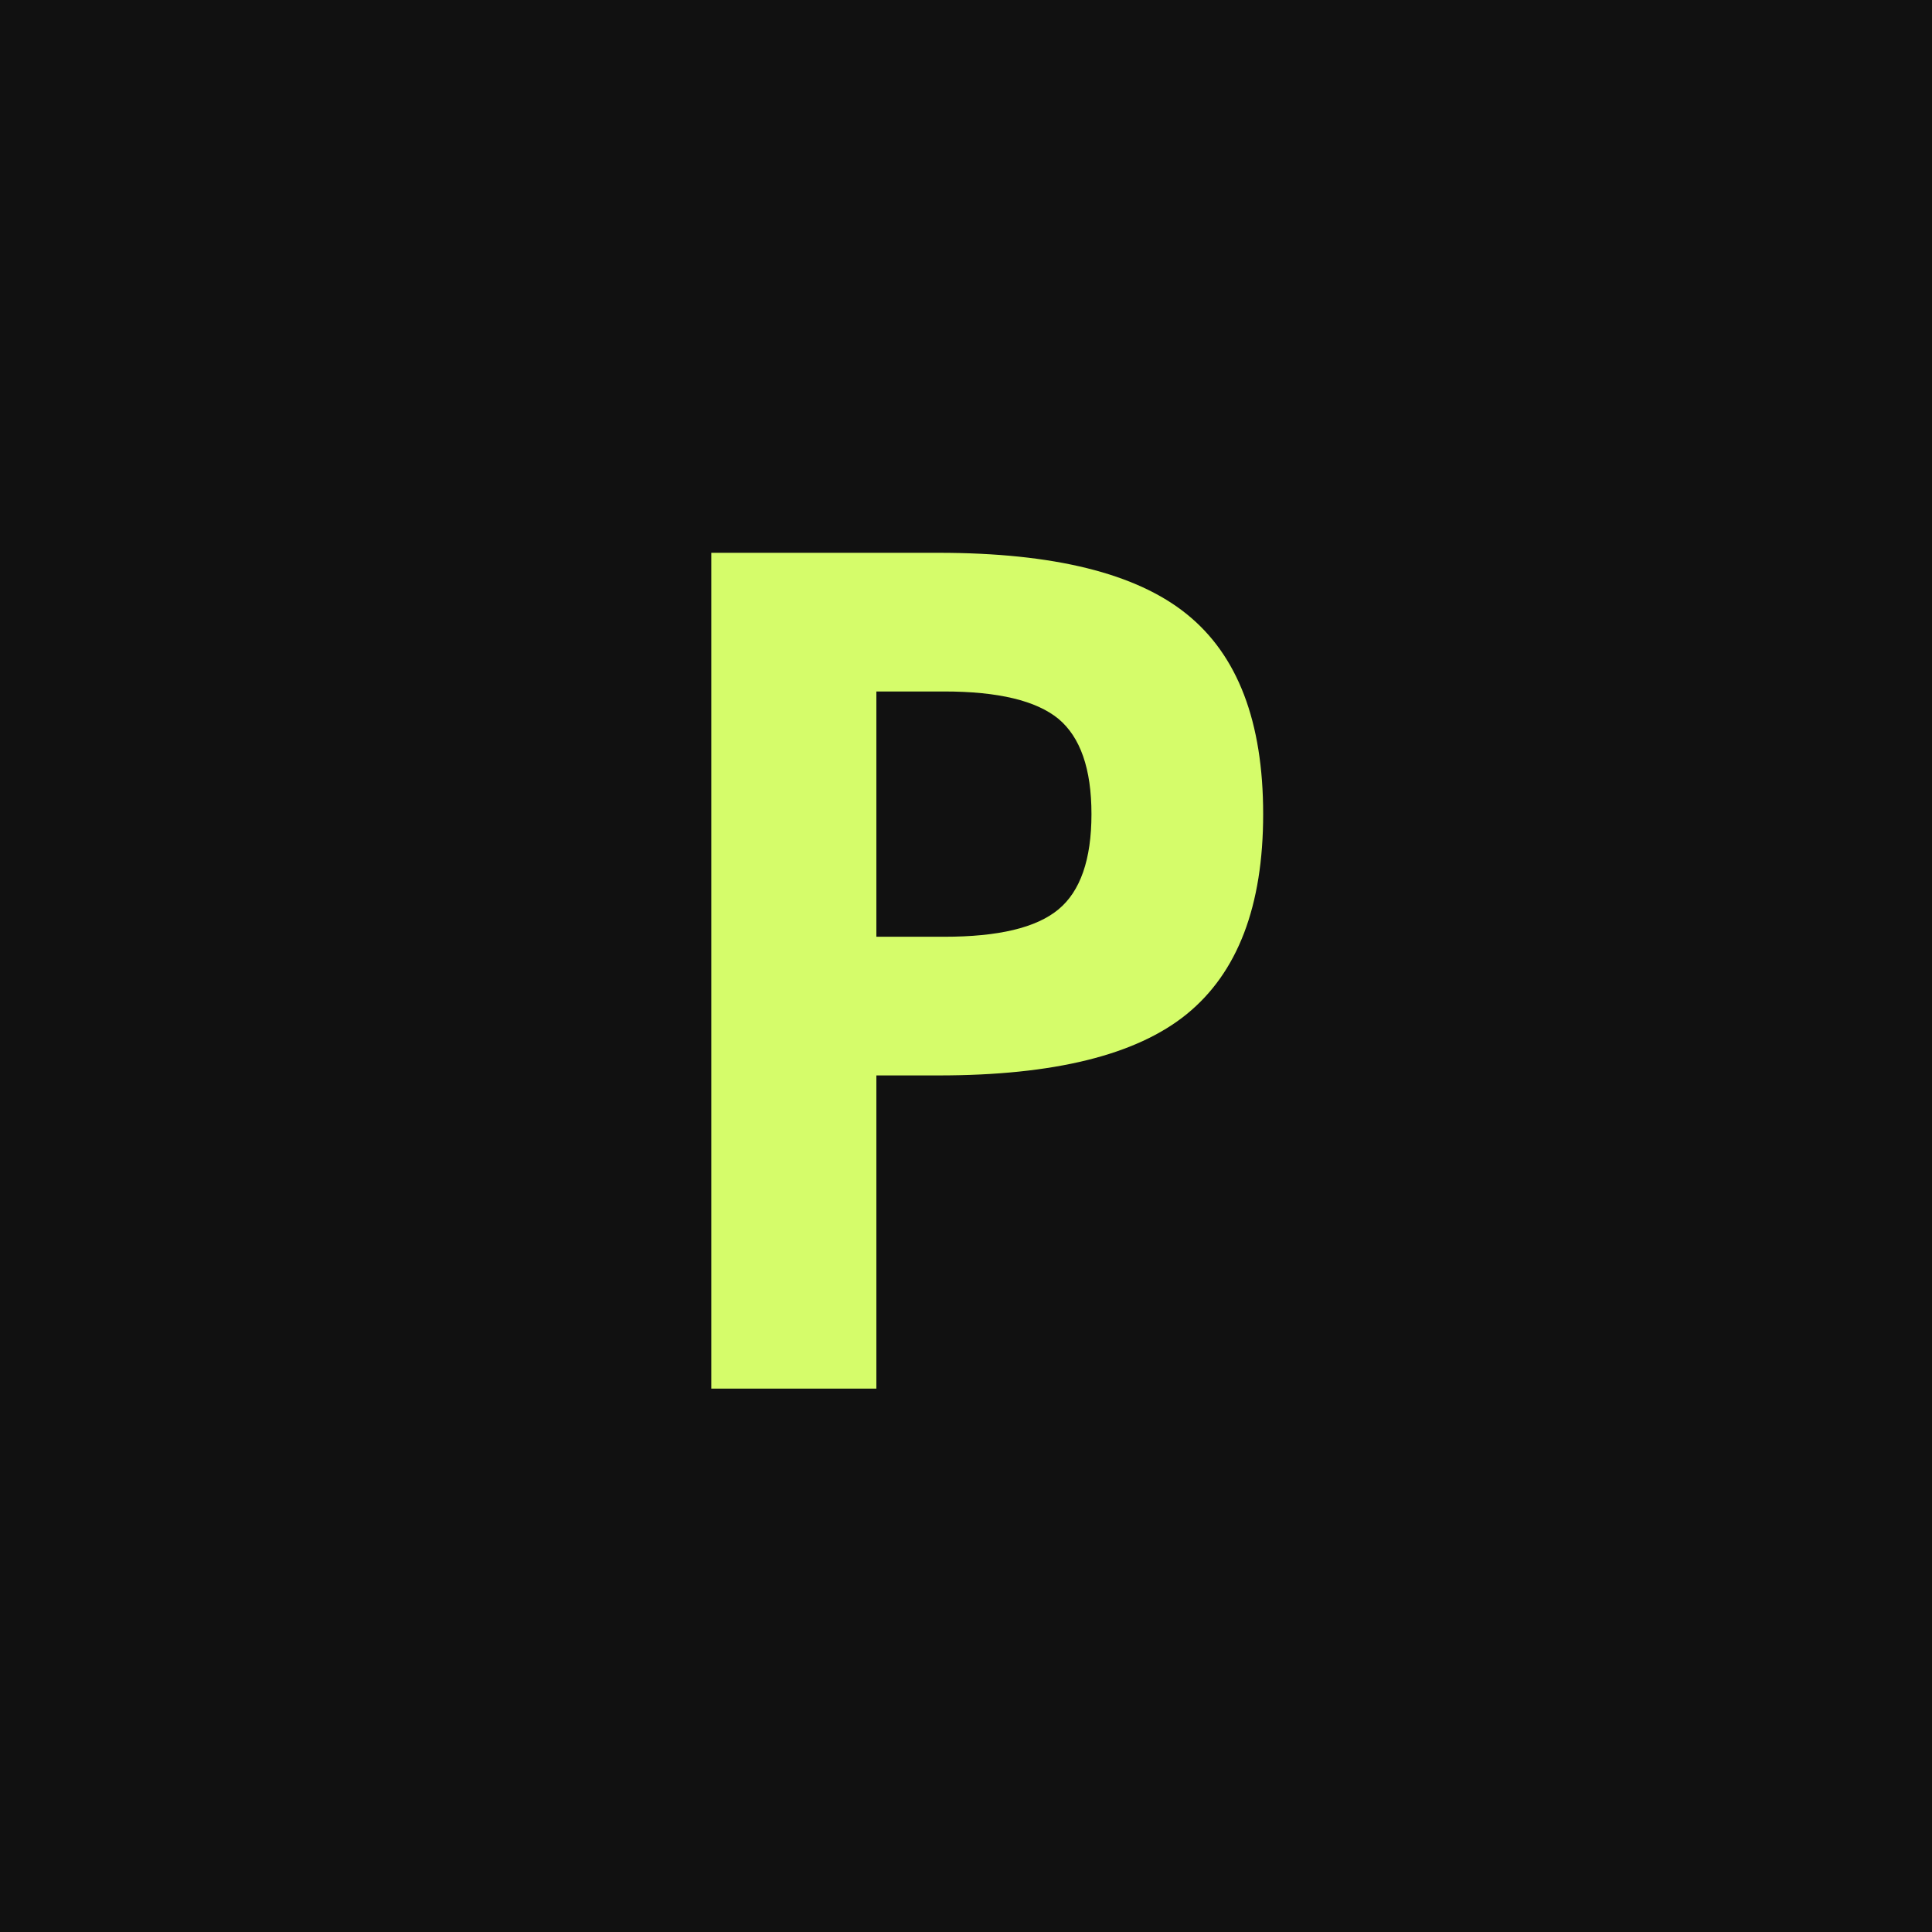
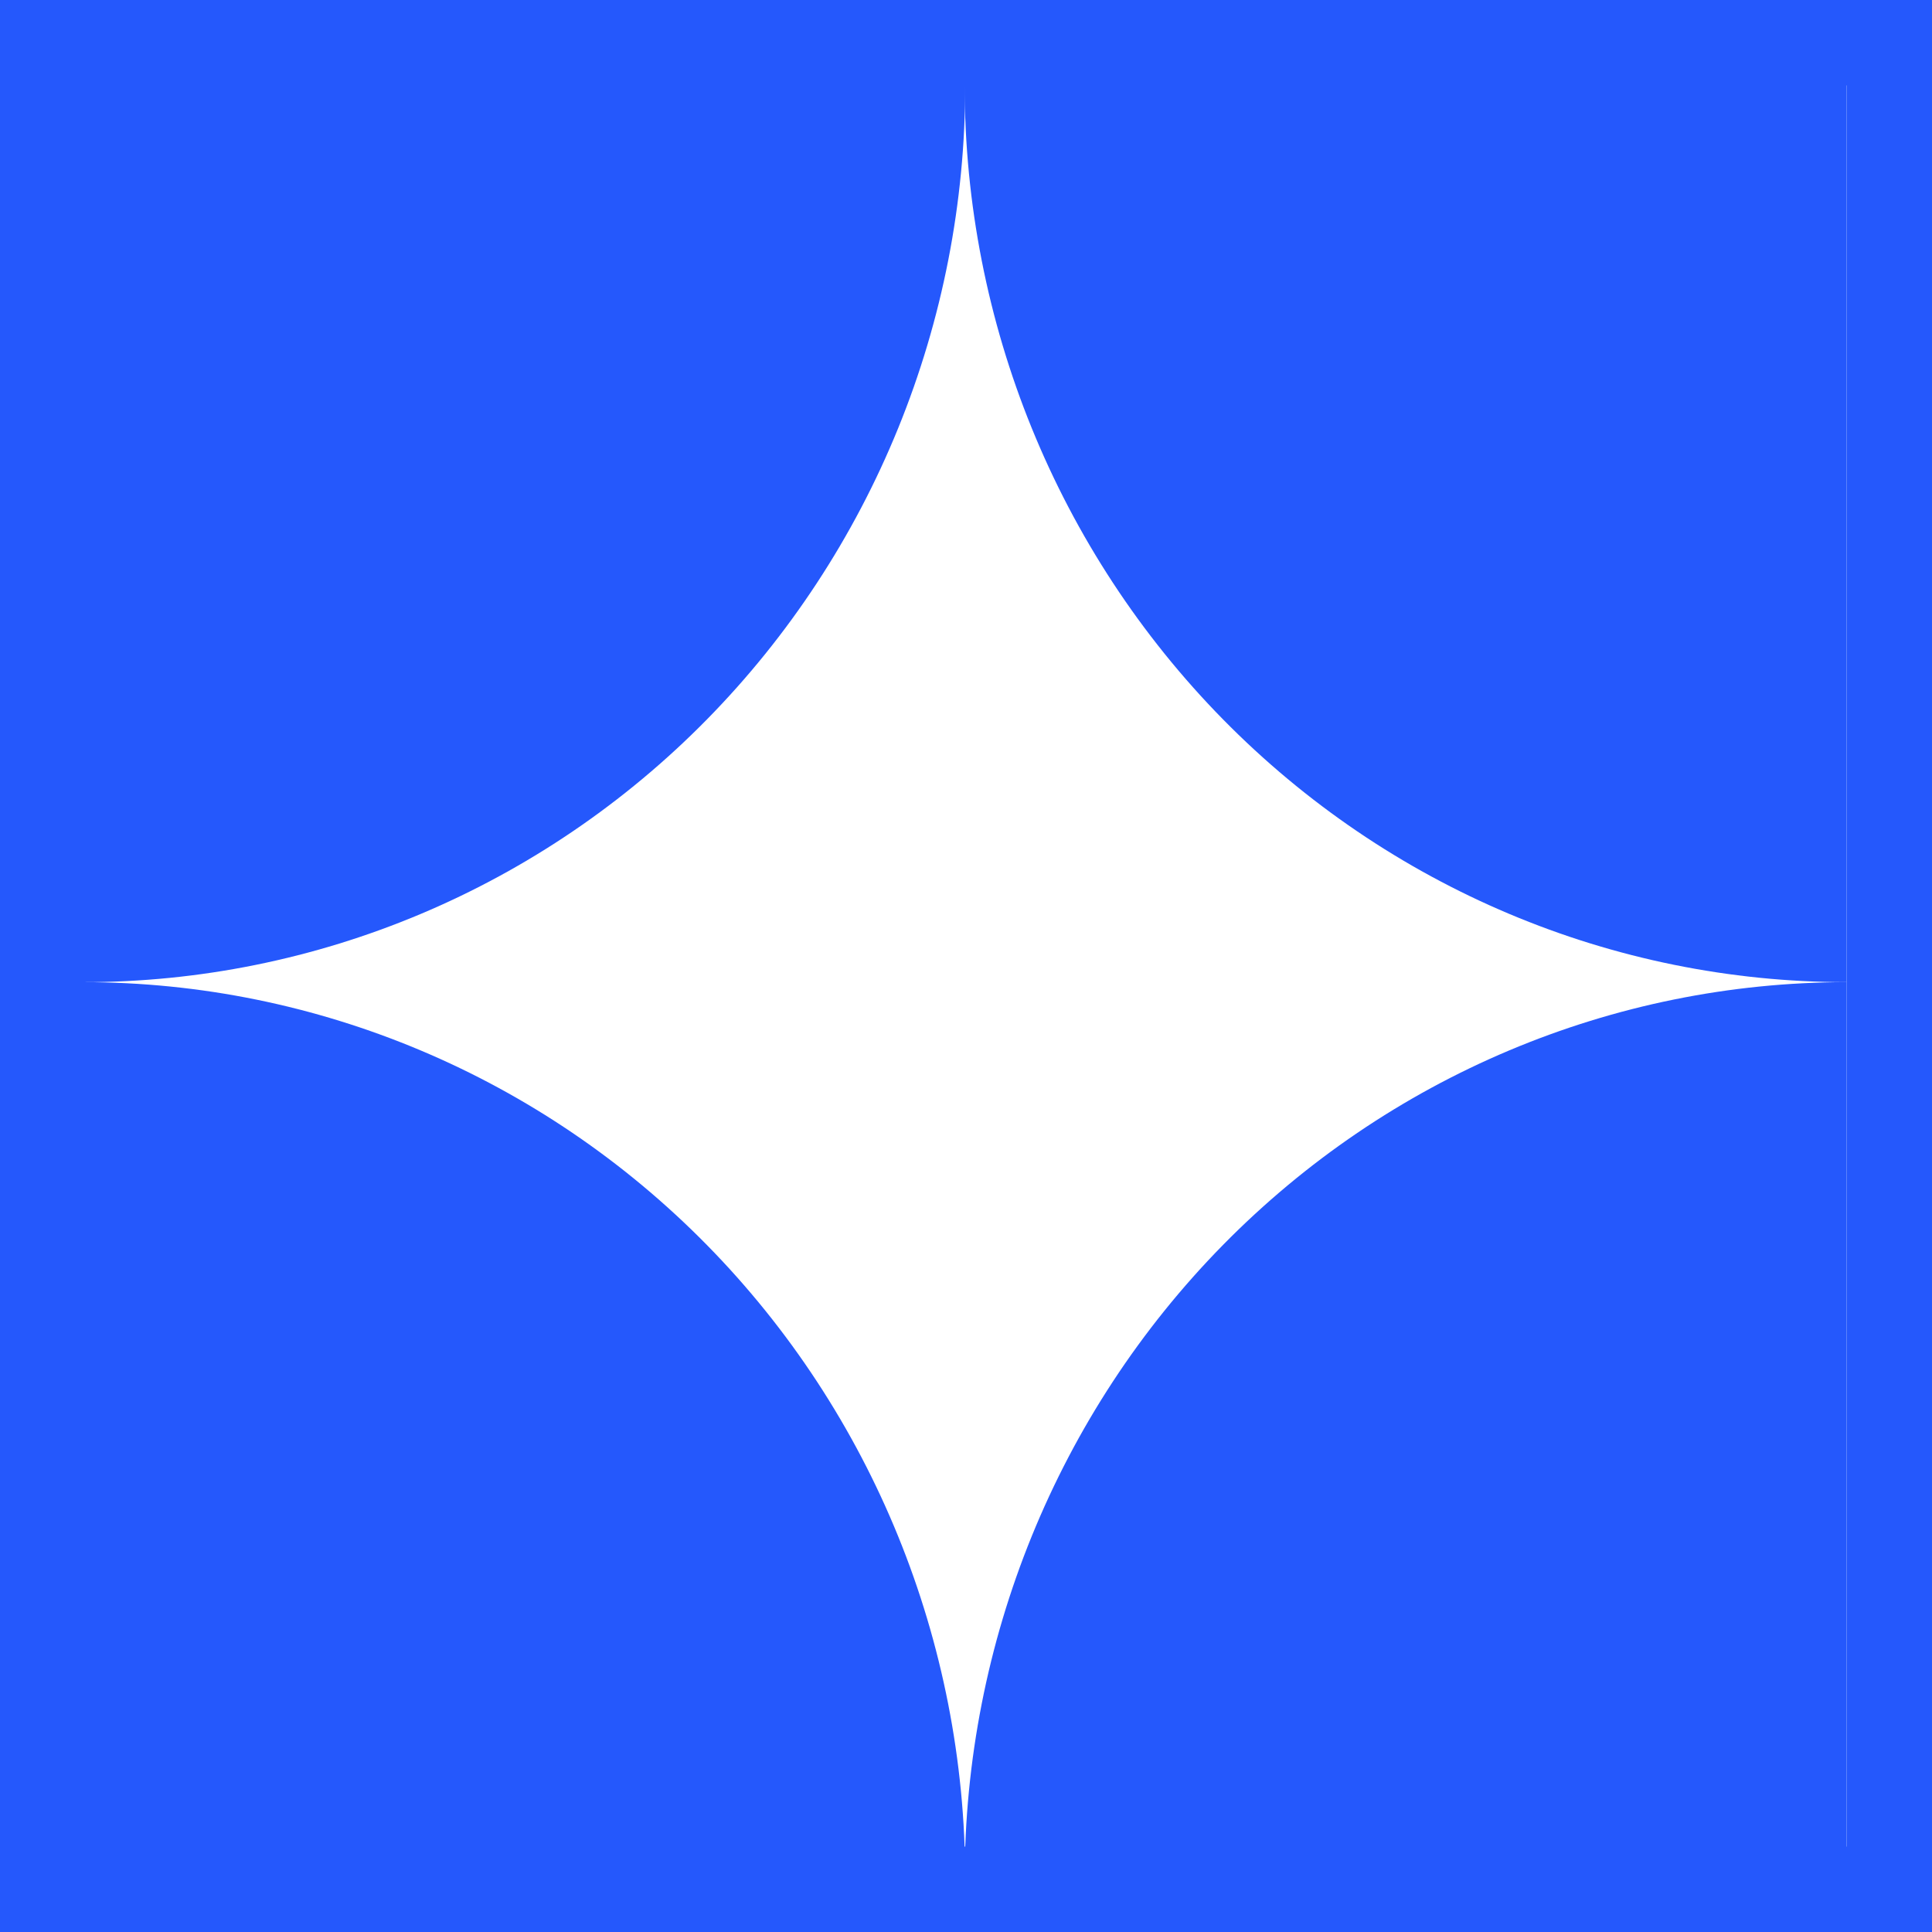
- <svg xmlns="http://www.w3.org/2000/svg" viewBox="0 0 32 32">
-   <rect width="32" height="32" fill="#111111" />
-   <text x="16" y="23" font-family="JetBrains Mono, Menlo, monospace" font-size="19" font-weight="700" fill="#d5fc6a" text-anchor="middle">P</text>
+ <svg xmlns="http://www.w3.org/2000/svg" width="181" height="181" viewBox="0 0 181 181" fill="none">
+   <rect width="181" height="181" fill="#2558FC" />
+   <rect x="8" y="8" width="165" height="165" fill="white" />
+   <path d="M7.8 7.94L7.8 92.015C18.651 92.017 29.398 89.845 39.424 85.621C49.45 81.397 58.56 75.204 66.233 67.396C73.906 59.589 79.993 50.319 84.144 40.118C88.296 29.916 90.431 18.982 90.428 7.94V7.94L7.8 7.94Z" fill="#2558FC" />
+   <path d="M173 176.088L173 92.014C151.086 92.014 130.069 100.871 114.573 116.638C99.077 132.405 90.372 153.79 90.372 176.088V176.088L173 176.088Z" fill="#2558FC" />
+   <path d="M173 7.939L90.372 7.939C90.372 30.237 99.077 51.622 114.573 67.389C130.069 83.156 151.086 92.013 173 92.013L173 7.939Z" fill="#2558FC" />
+   <path d="M7.8 176.088L7.8 92.014C29.714 92.014 50.731 100.872 66.227 116.639C81.723 132.406 90.428 153.79 90.428 176.088V176.088L7.8 176.088Z" fill="#2558FC" />
</svg>
